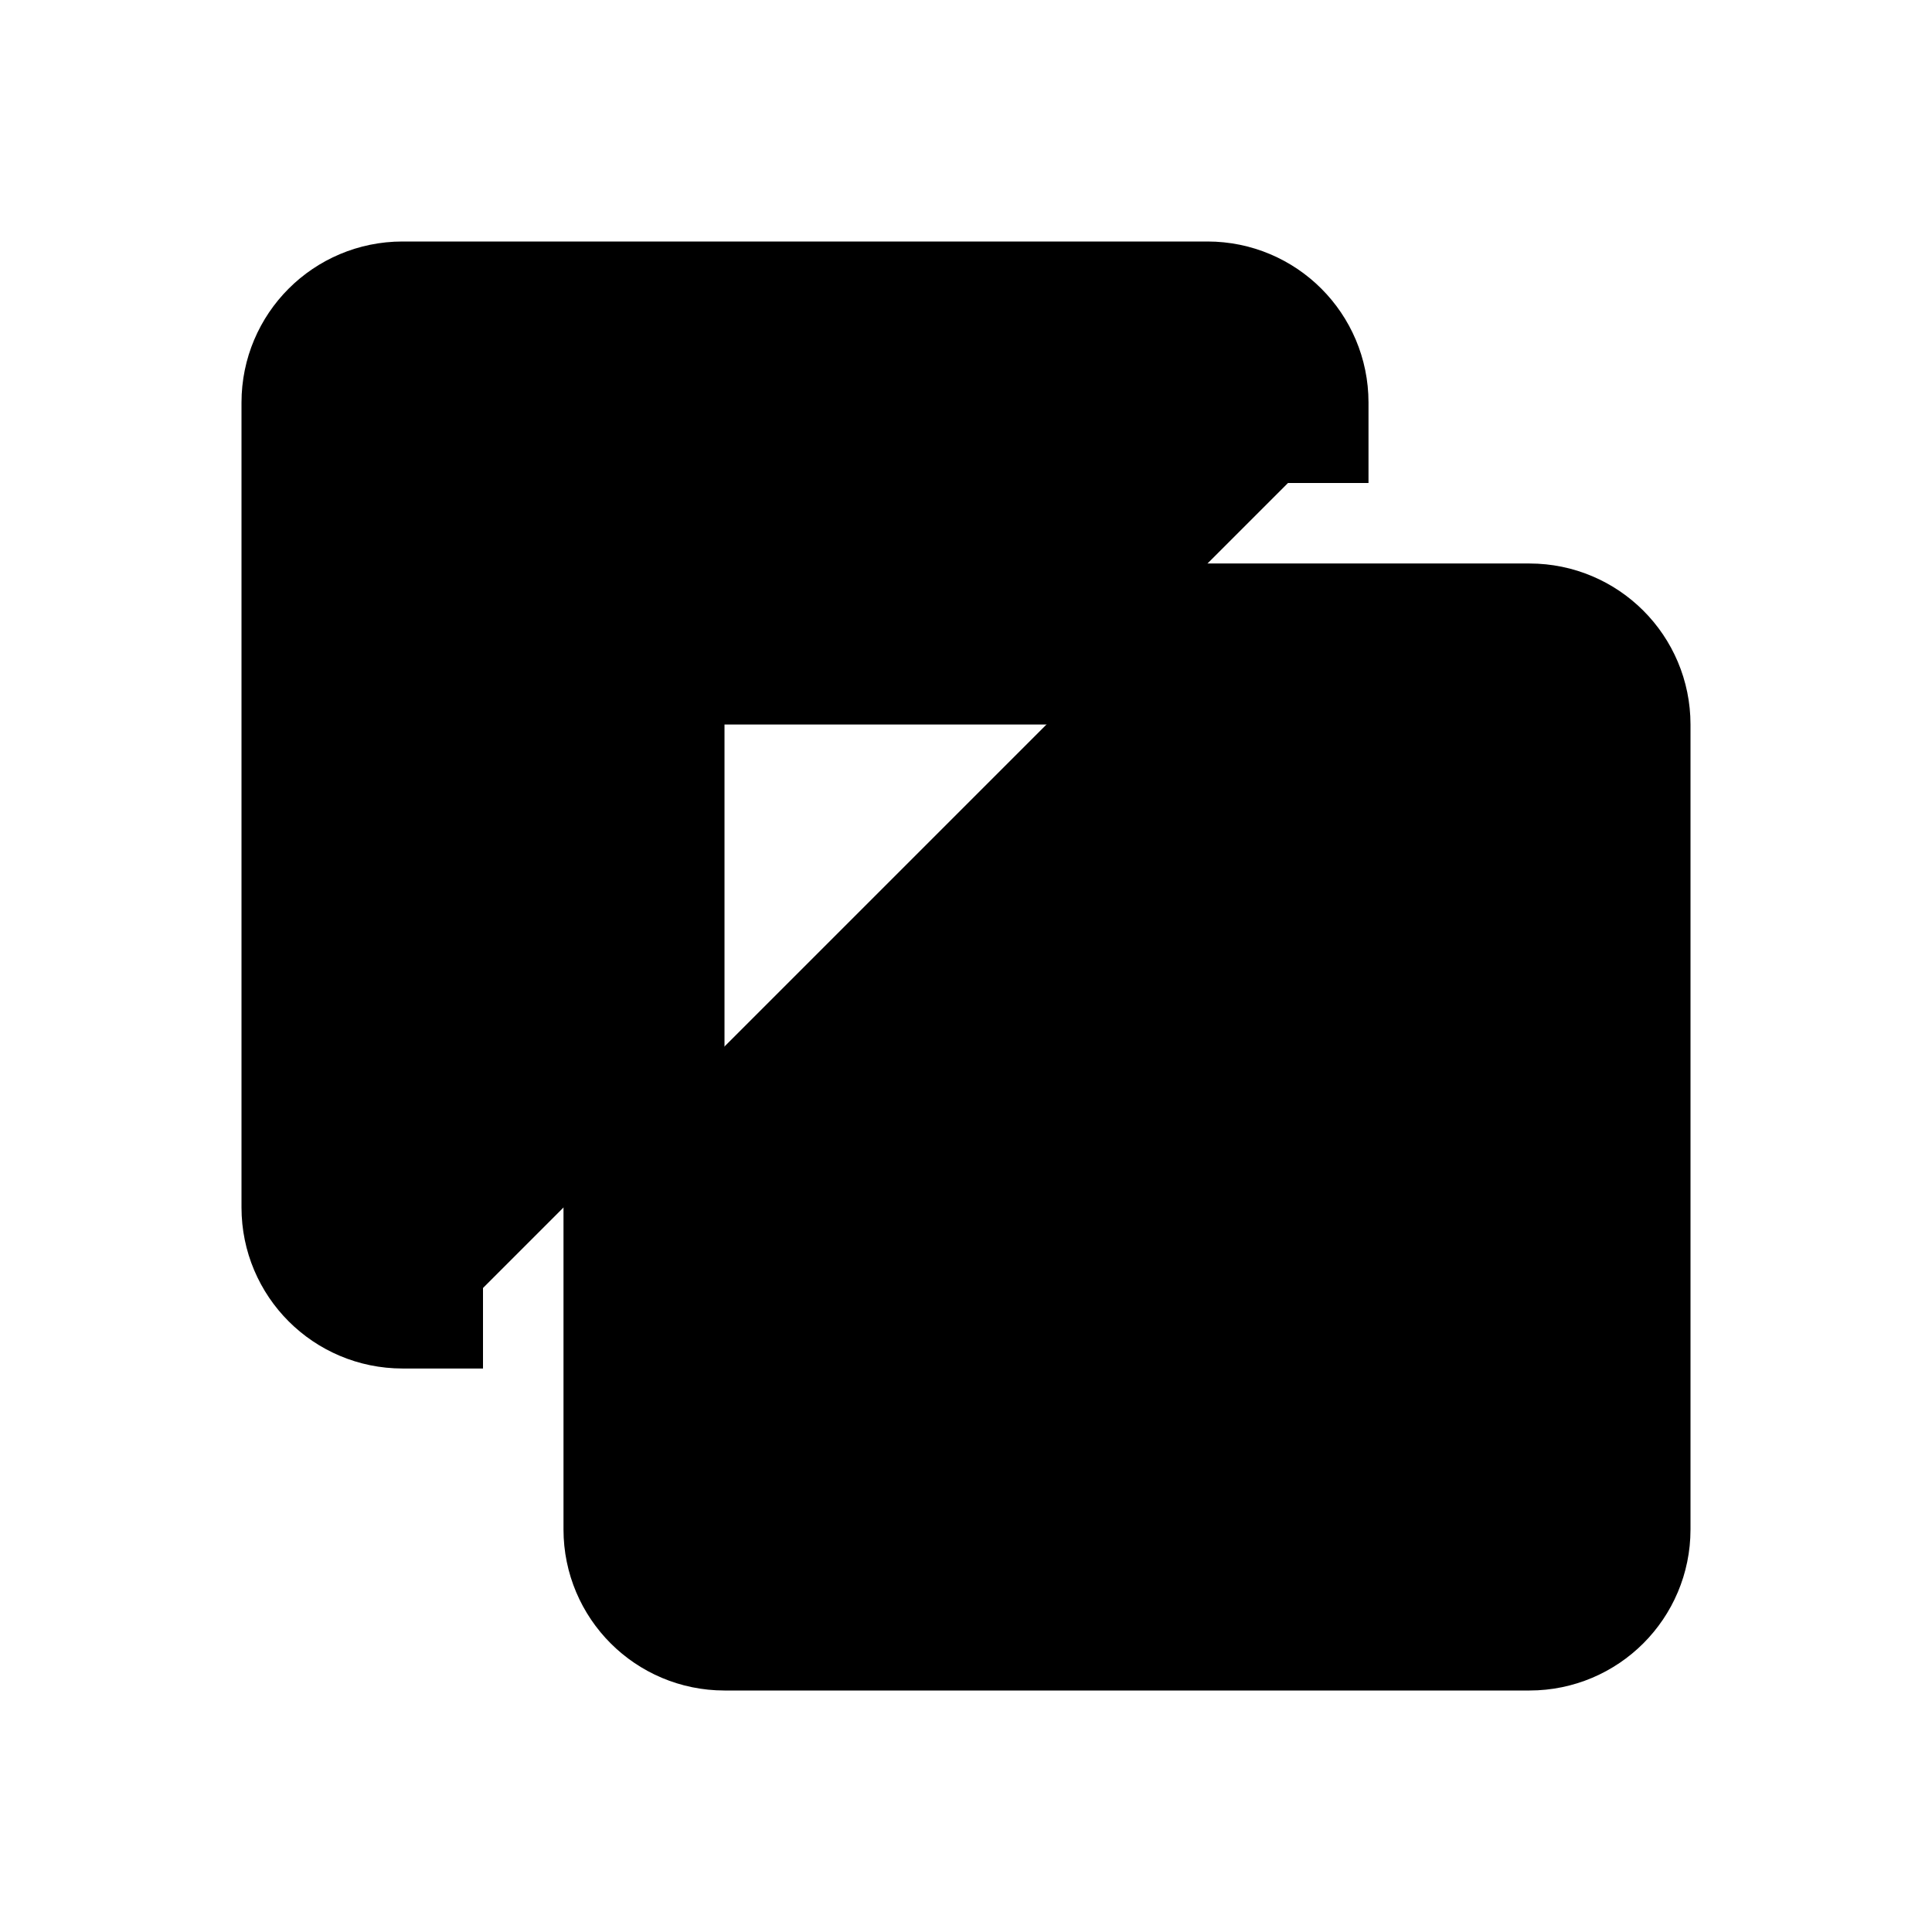
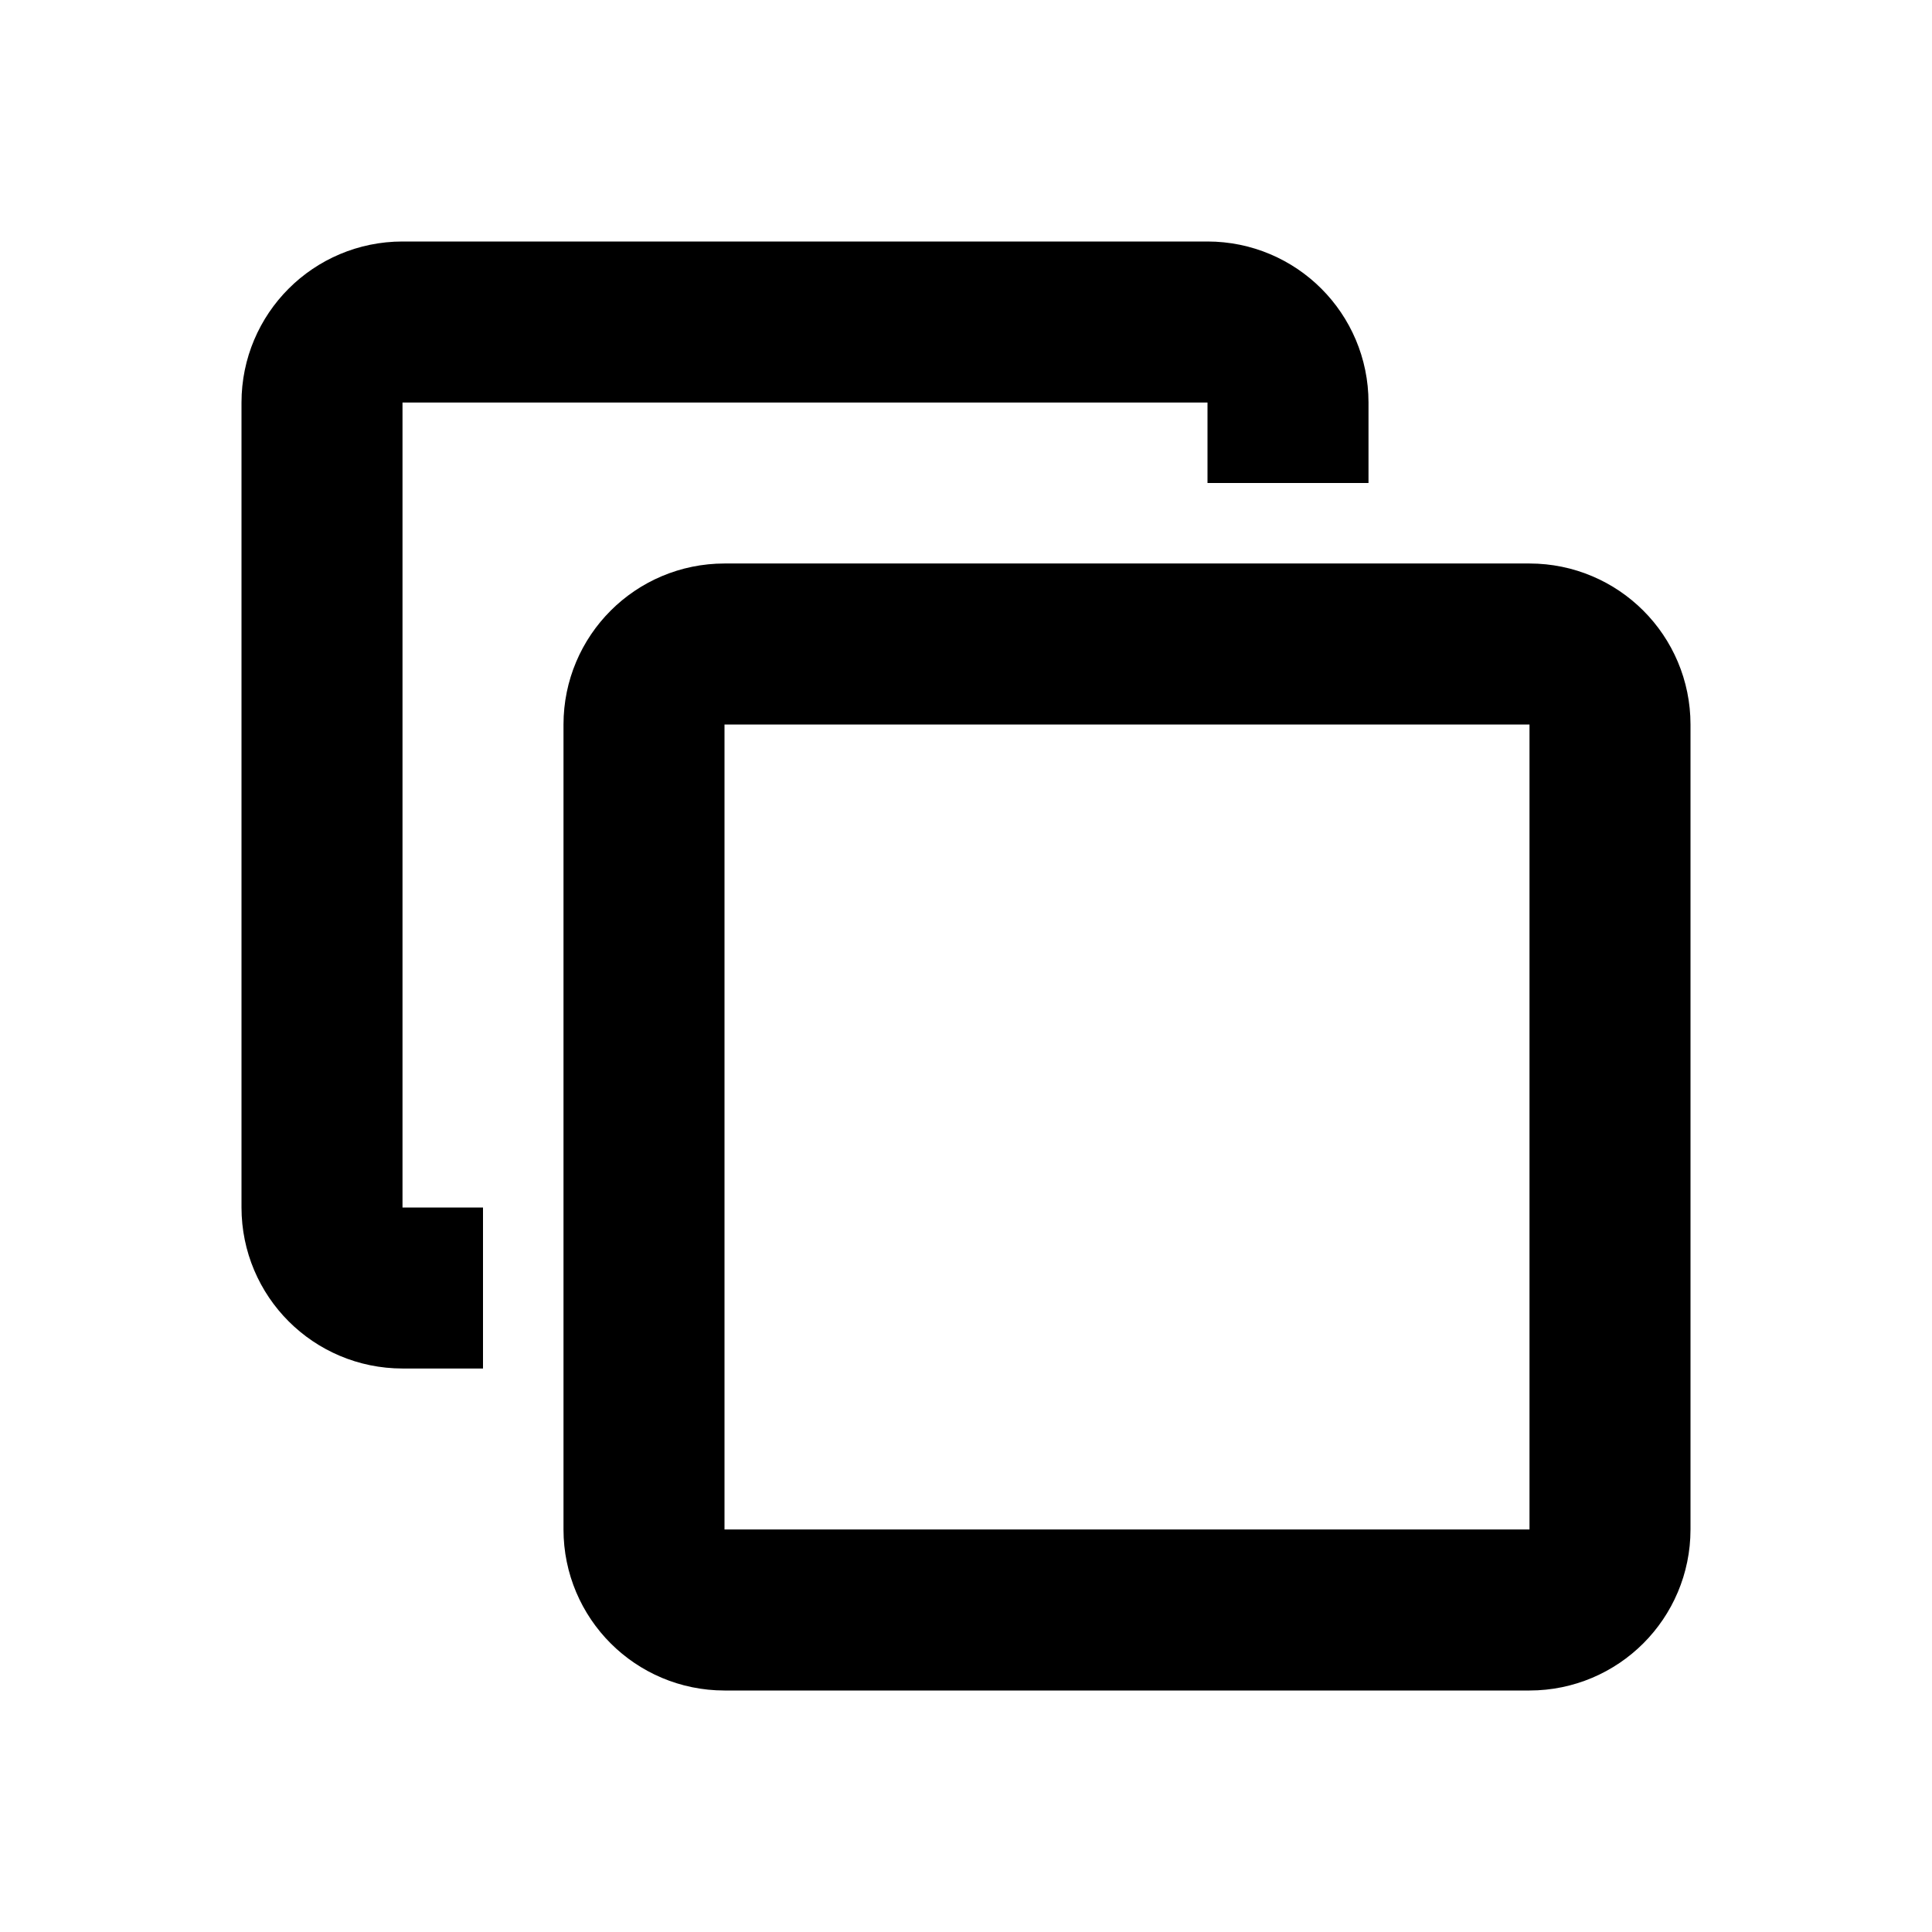
- <svg xmlns="http://www.w3.org/2000/svg" fill="currentColor" viewBox="0 0 24 24">
+ <svg xmlns="http://www.w3.org/2000/svg" fill="none" viewBox="0 0 24 24">
  <path stroke="currentColor" stroke-linejoin="round" stroke-width="2" d="M6 16H5a1 1 0 01-1-1V5a1 1 0 011-1h10a1 1 0 011 1v1M9 20h10a1 1 0 001-1V9a1 1 0 00-1-1H9a1 1 0 00-1 1v10a1 1 0 001 1z" />
</svg>
